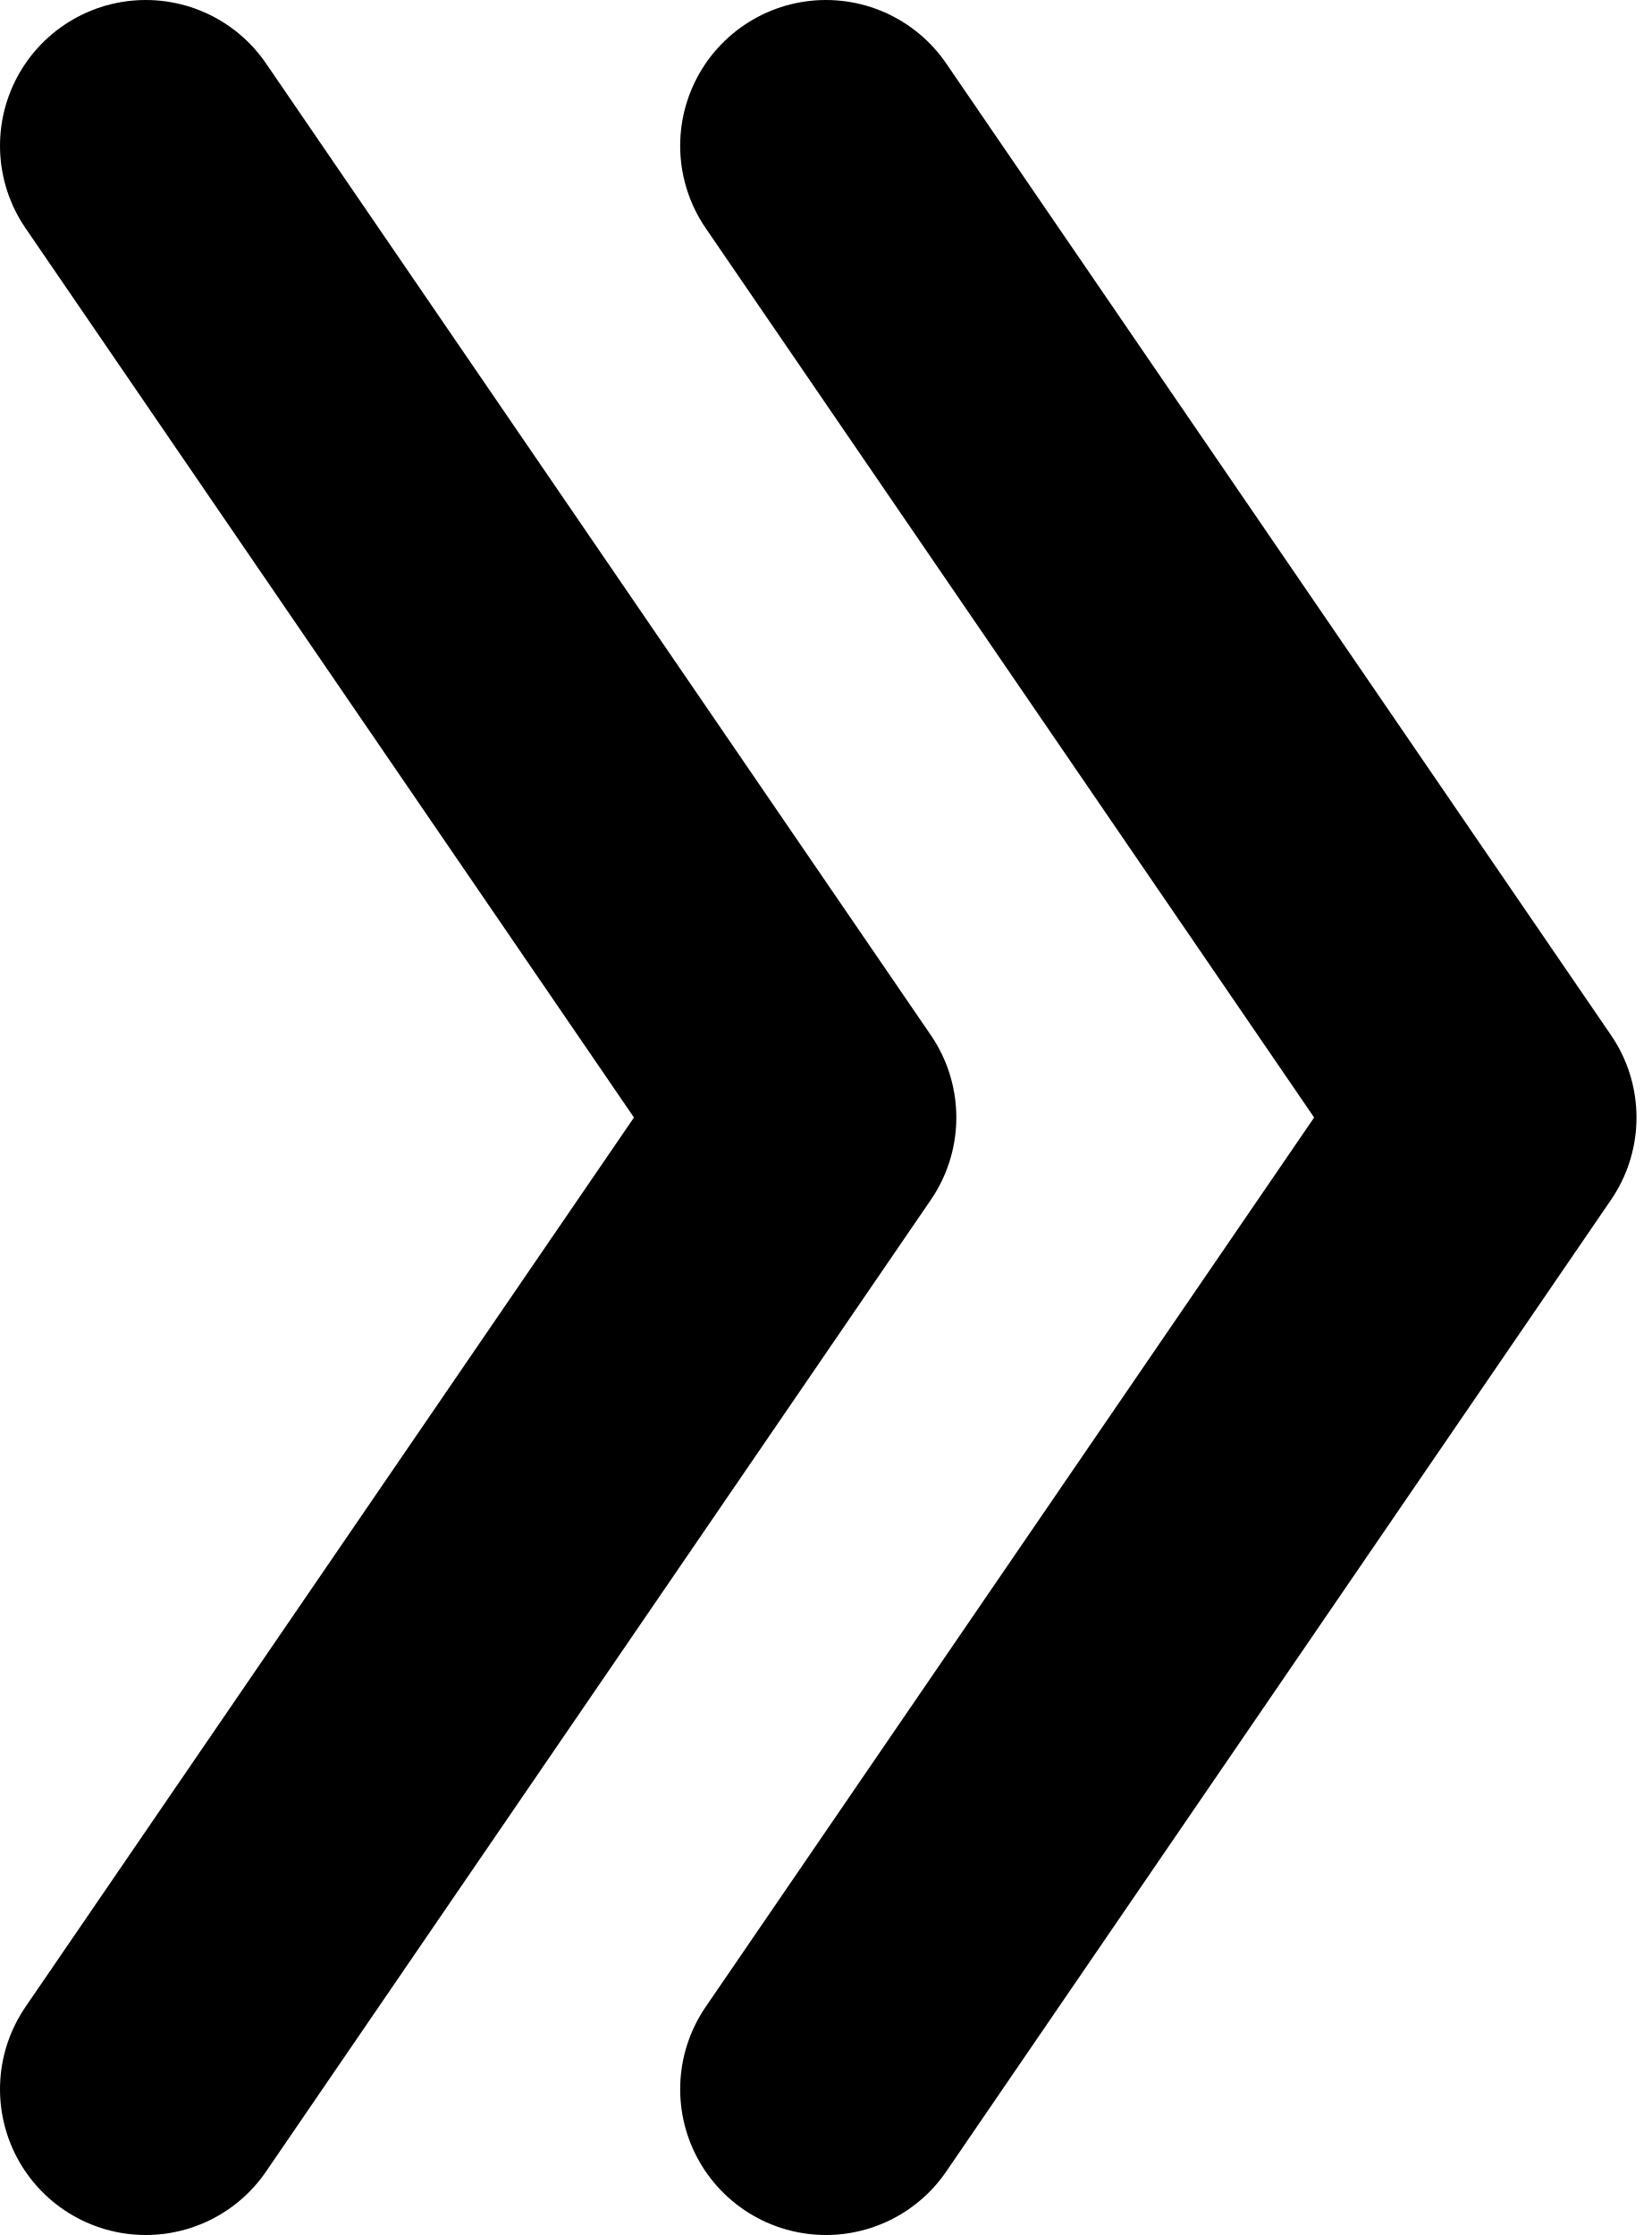
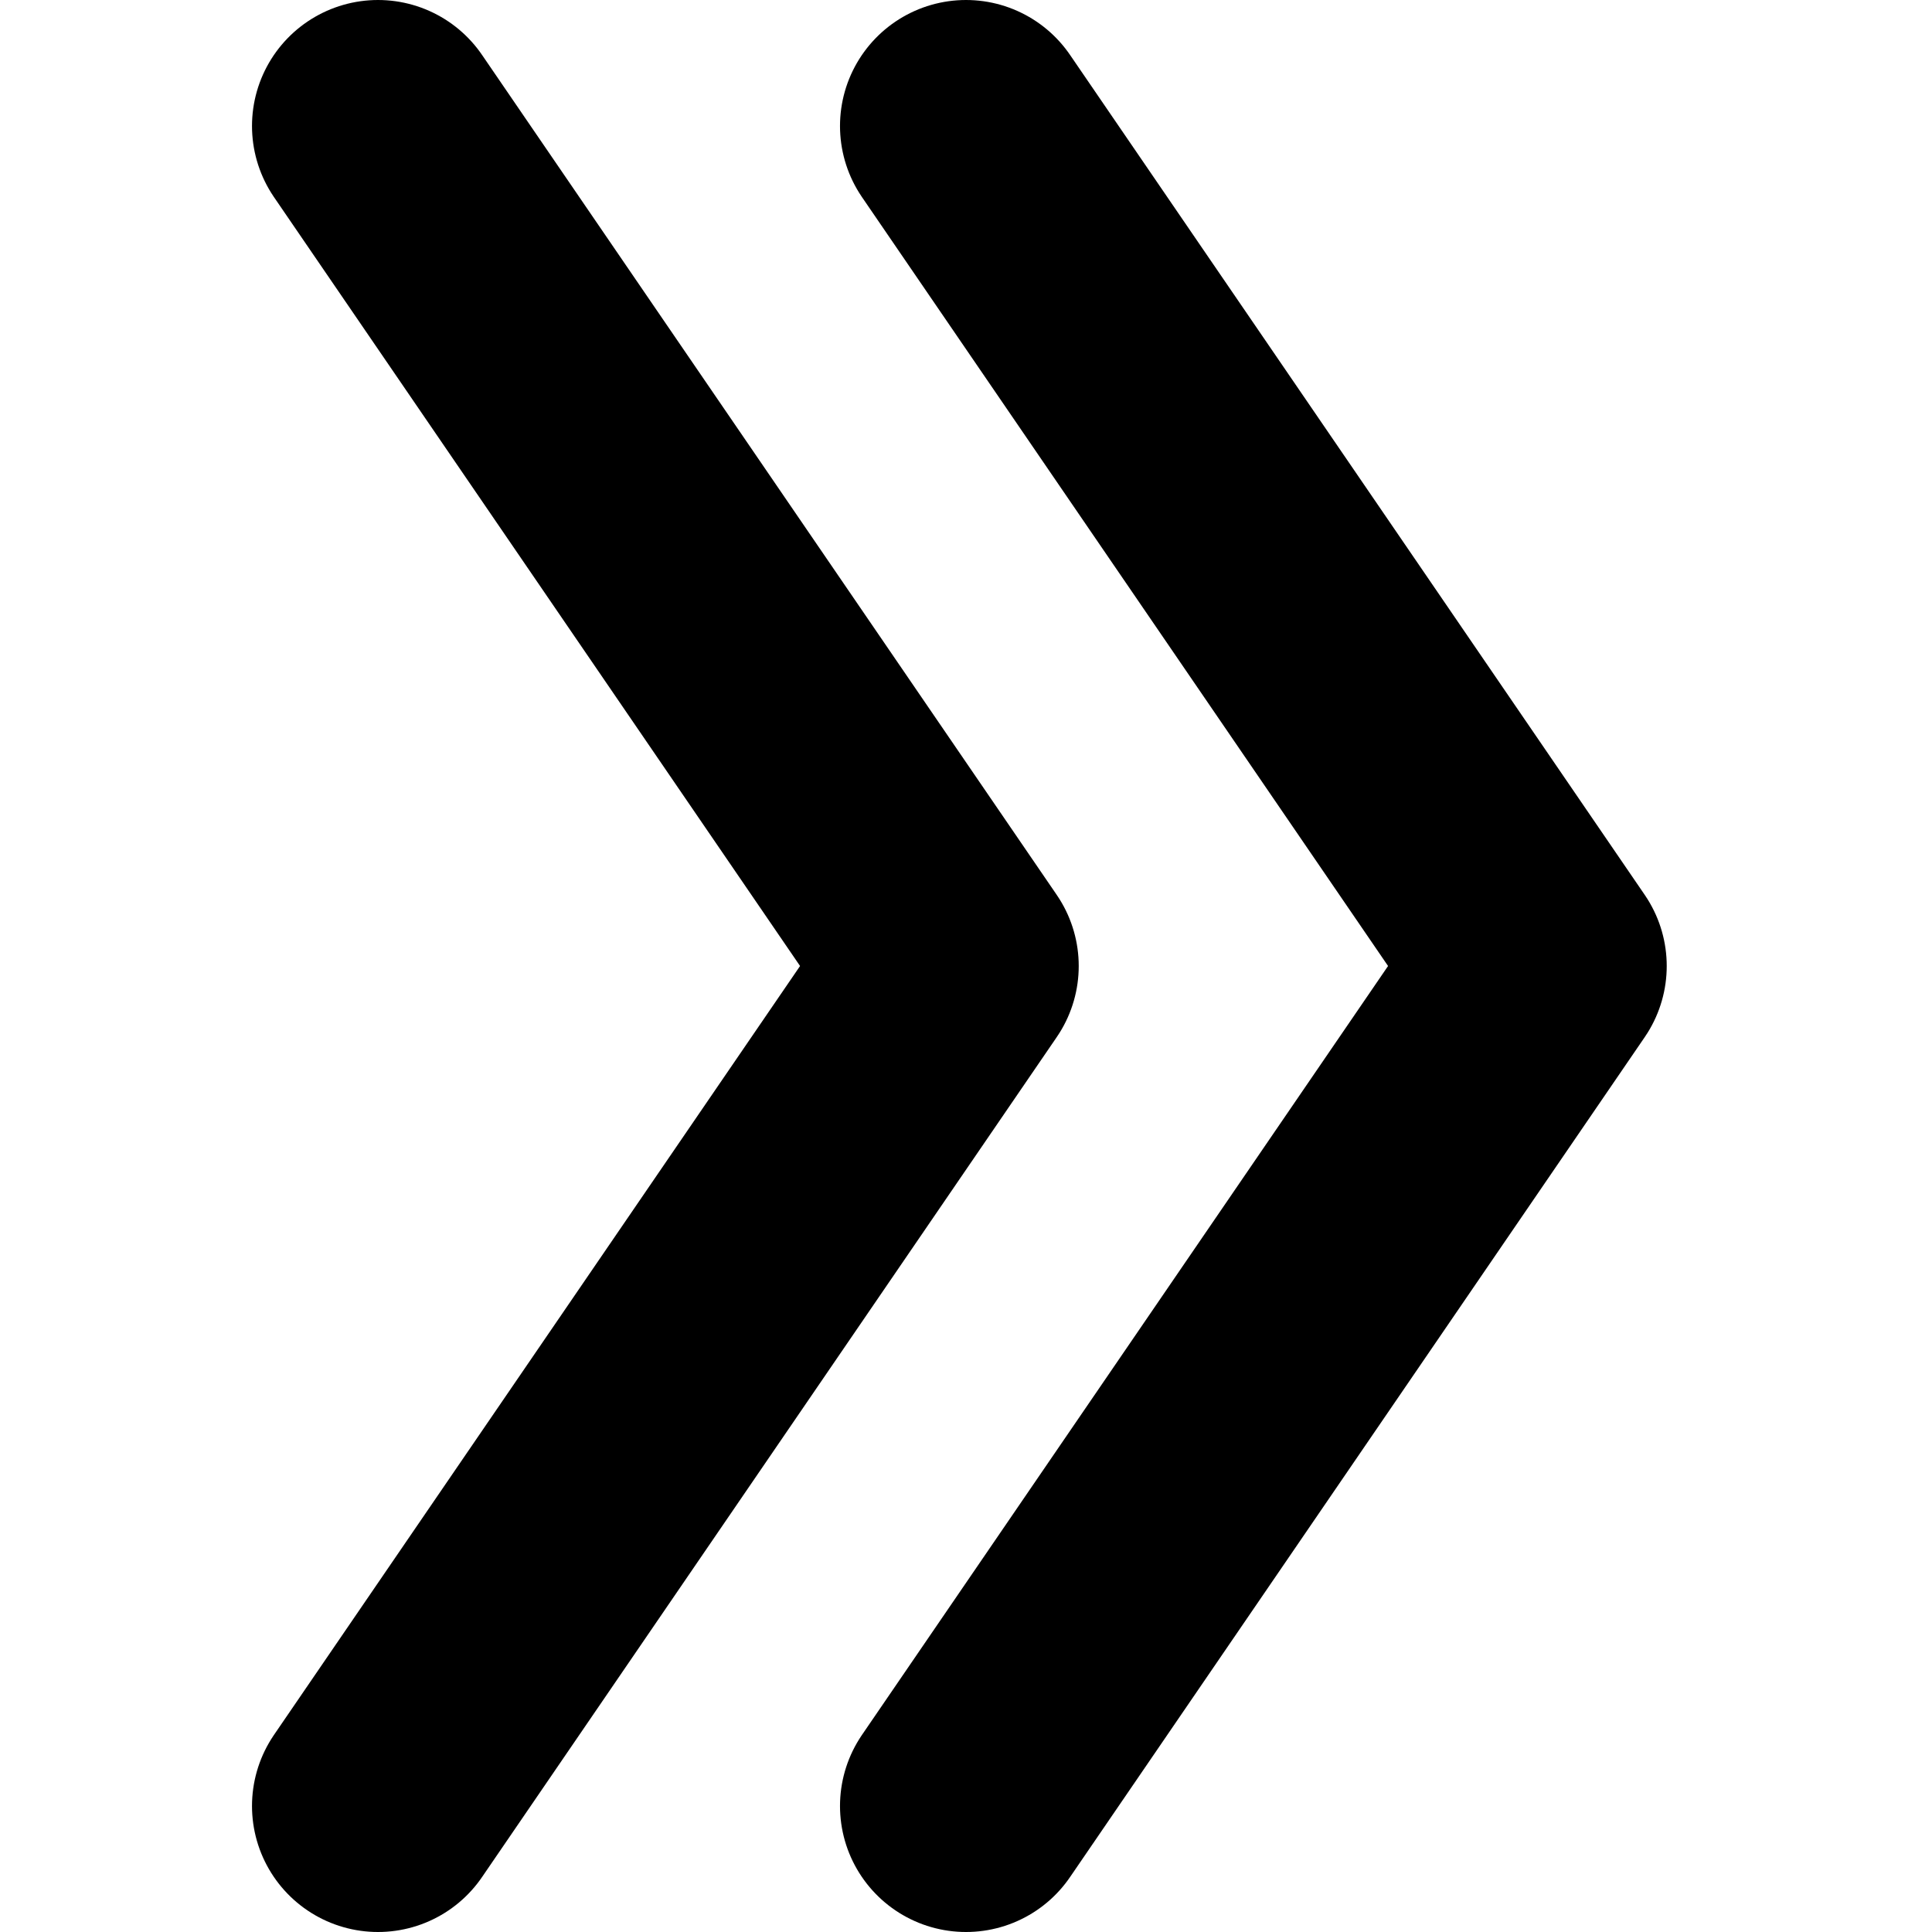
- <svg xmlns="http://www.w3.org/2000/svg" width="34" height="46" viewBox="0 0 34 46" fill="none">
+ <svg xmlns="http://www.w3.org/2000/svg" width="46" height="46" viewBox="-6 0 46 46" fill="none">
  <path d="M17 3L30.684 23L17 43" stroke="black" stroke-width="6" stroke-linecap="round" stroke-linejoin="round" />
  <path d="M3 3L16.684 23L3 43" stroke="black" stroke-width="6" stroke-linecap="round" stroke-linejoin="round" />
</svg>
